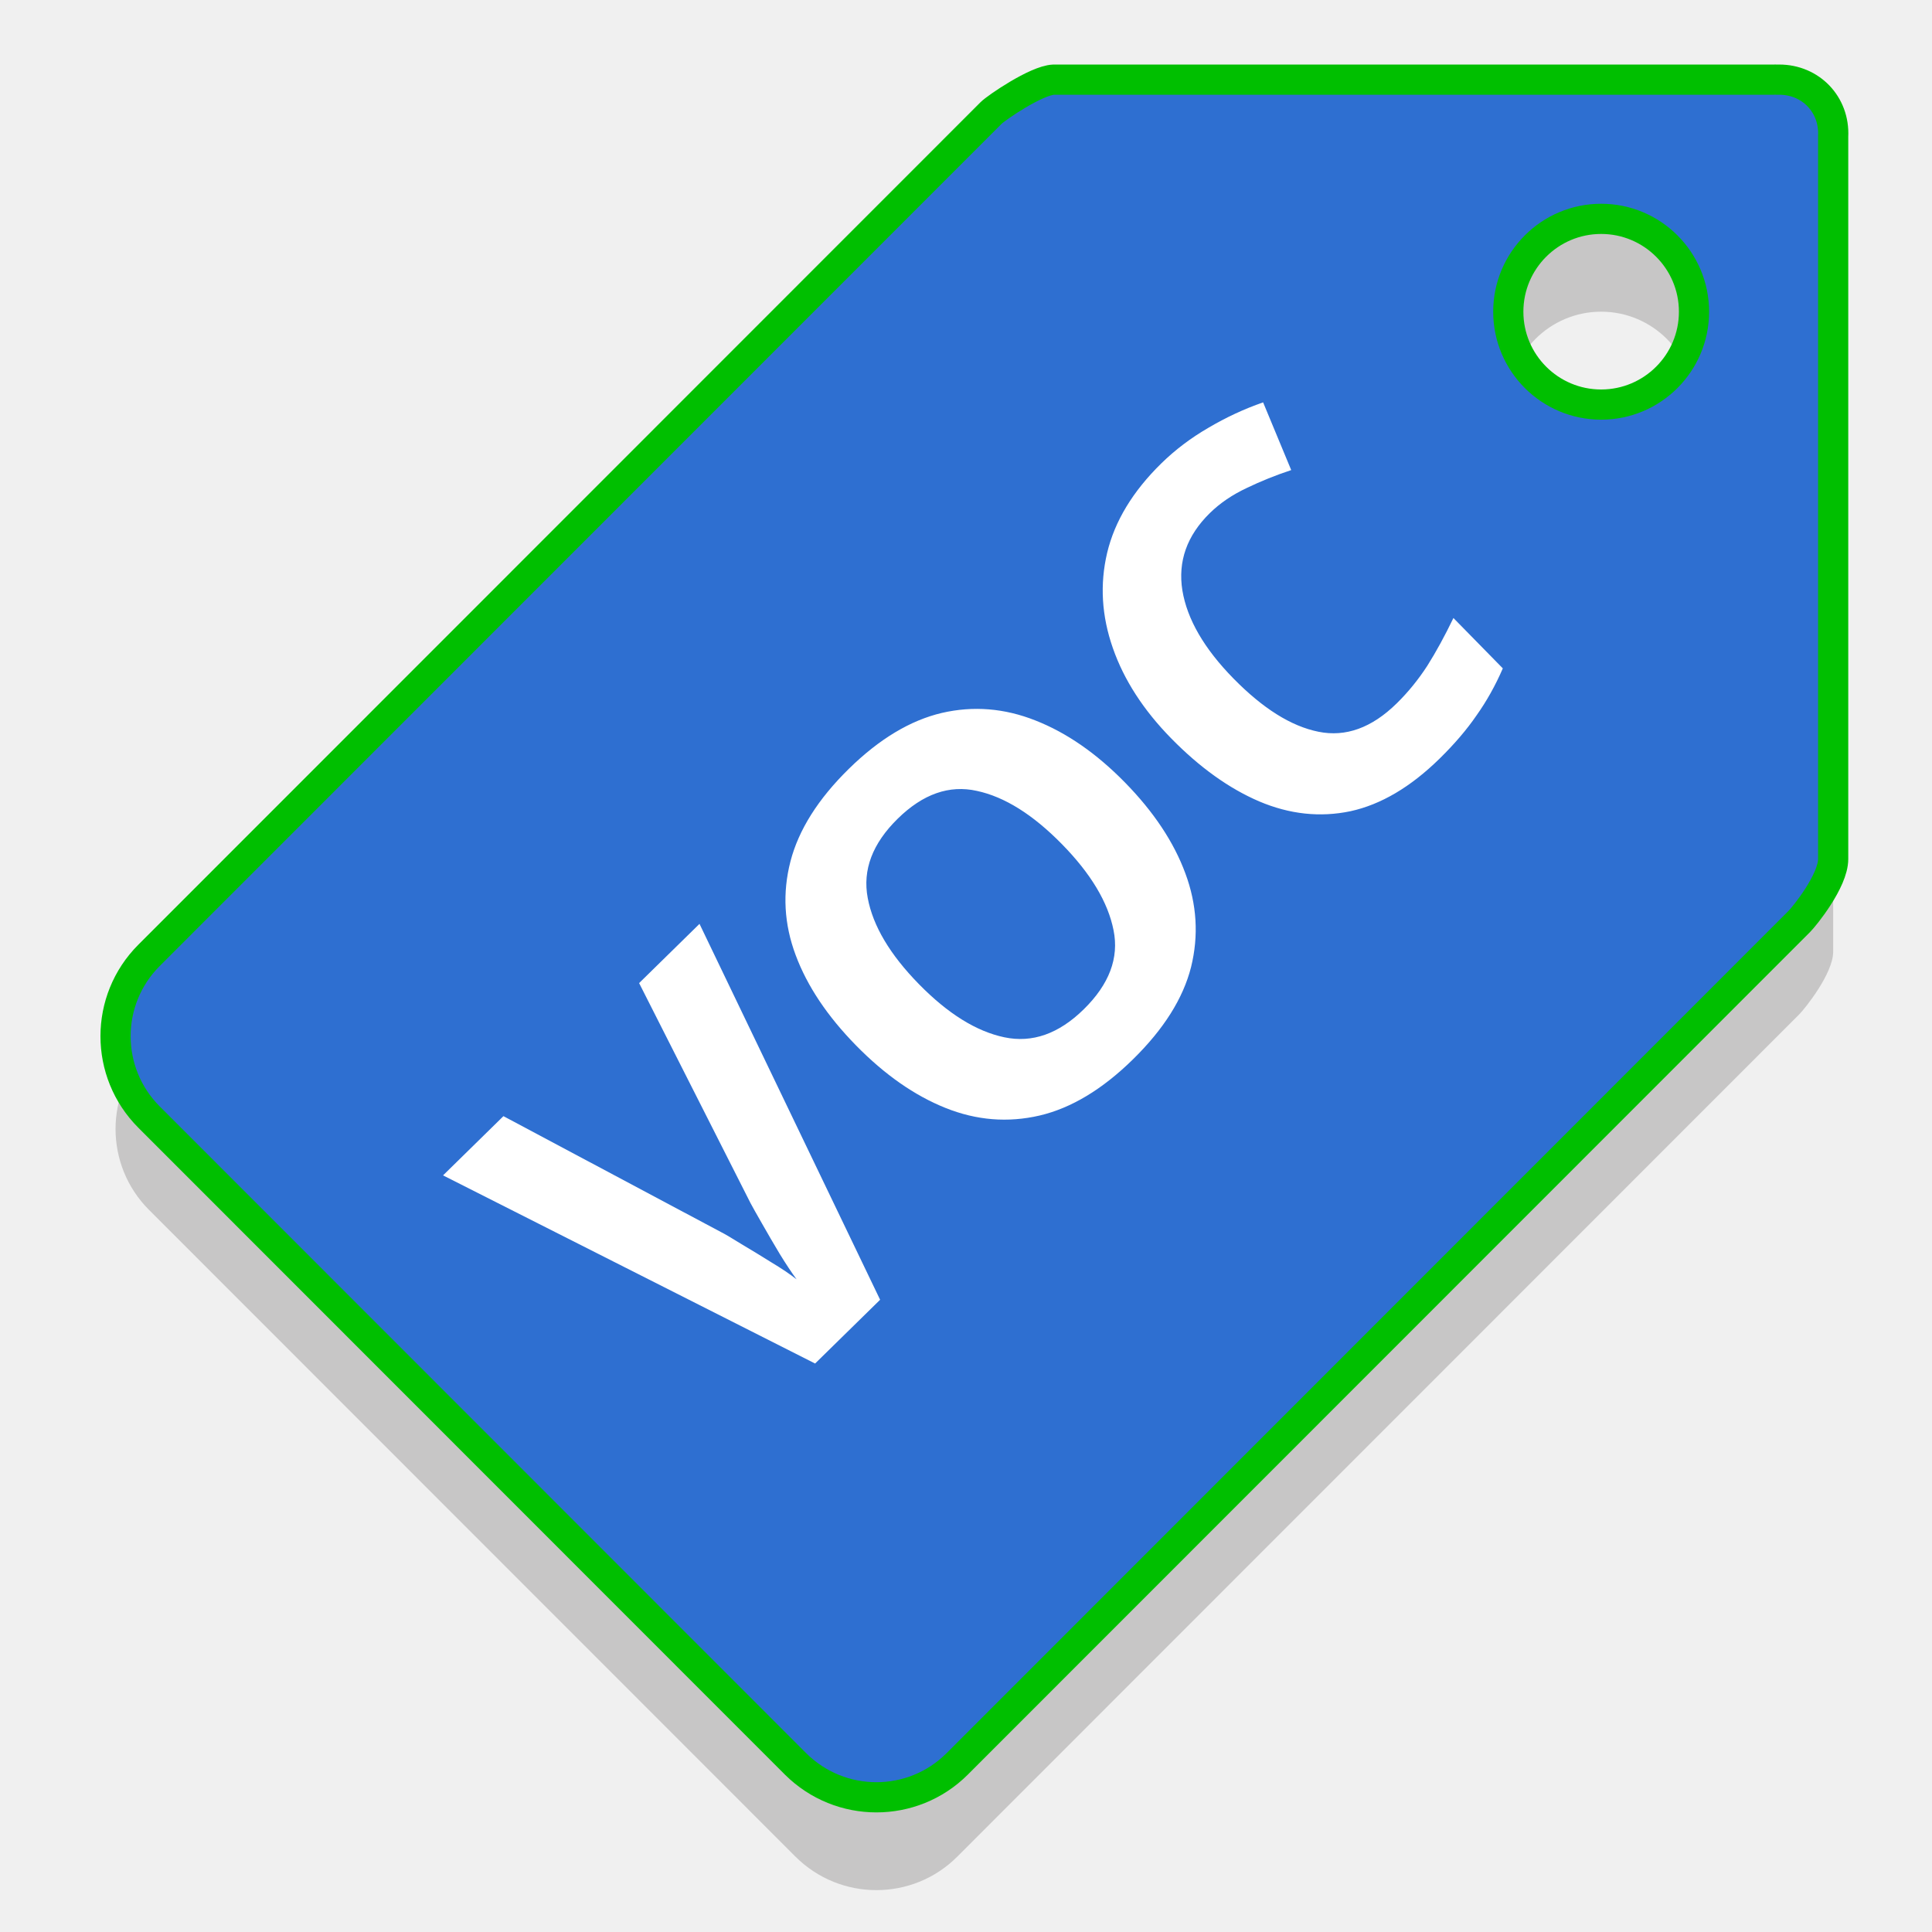
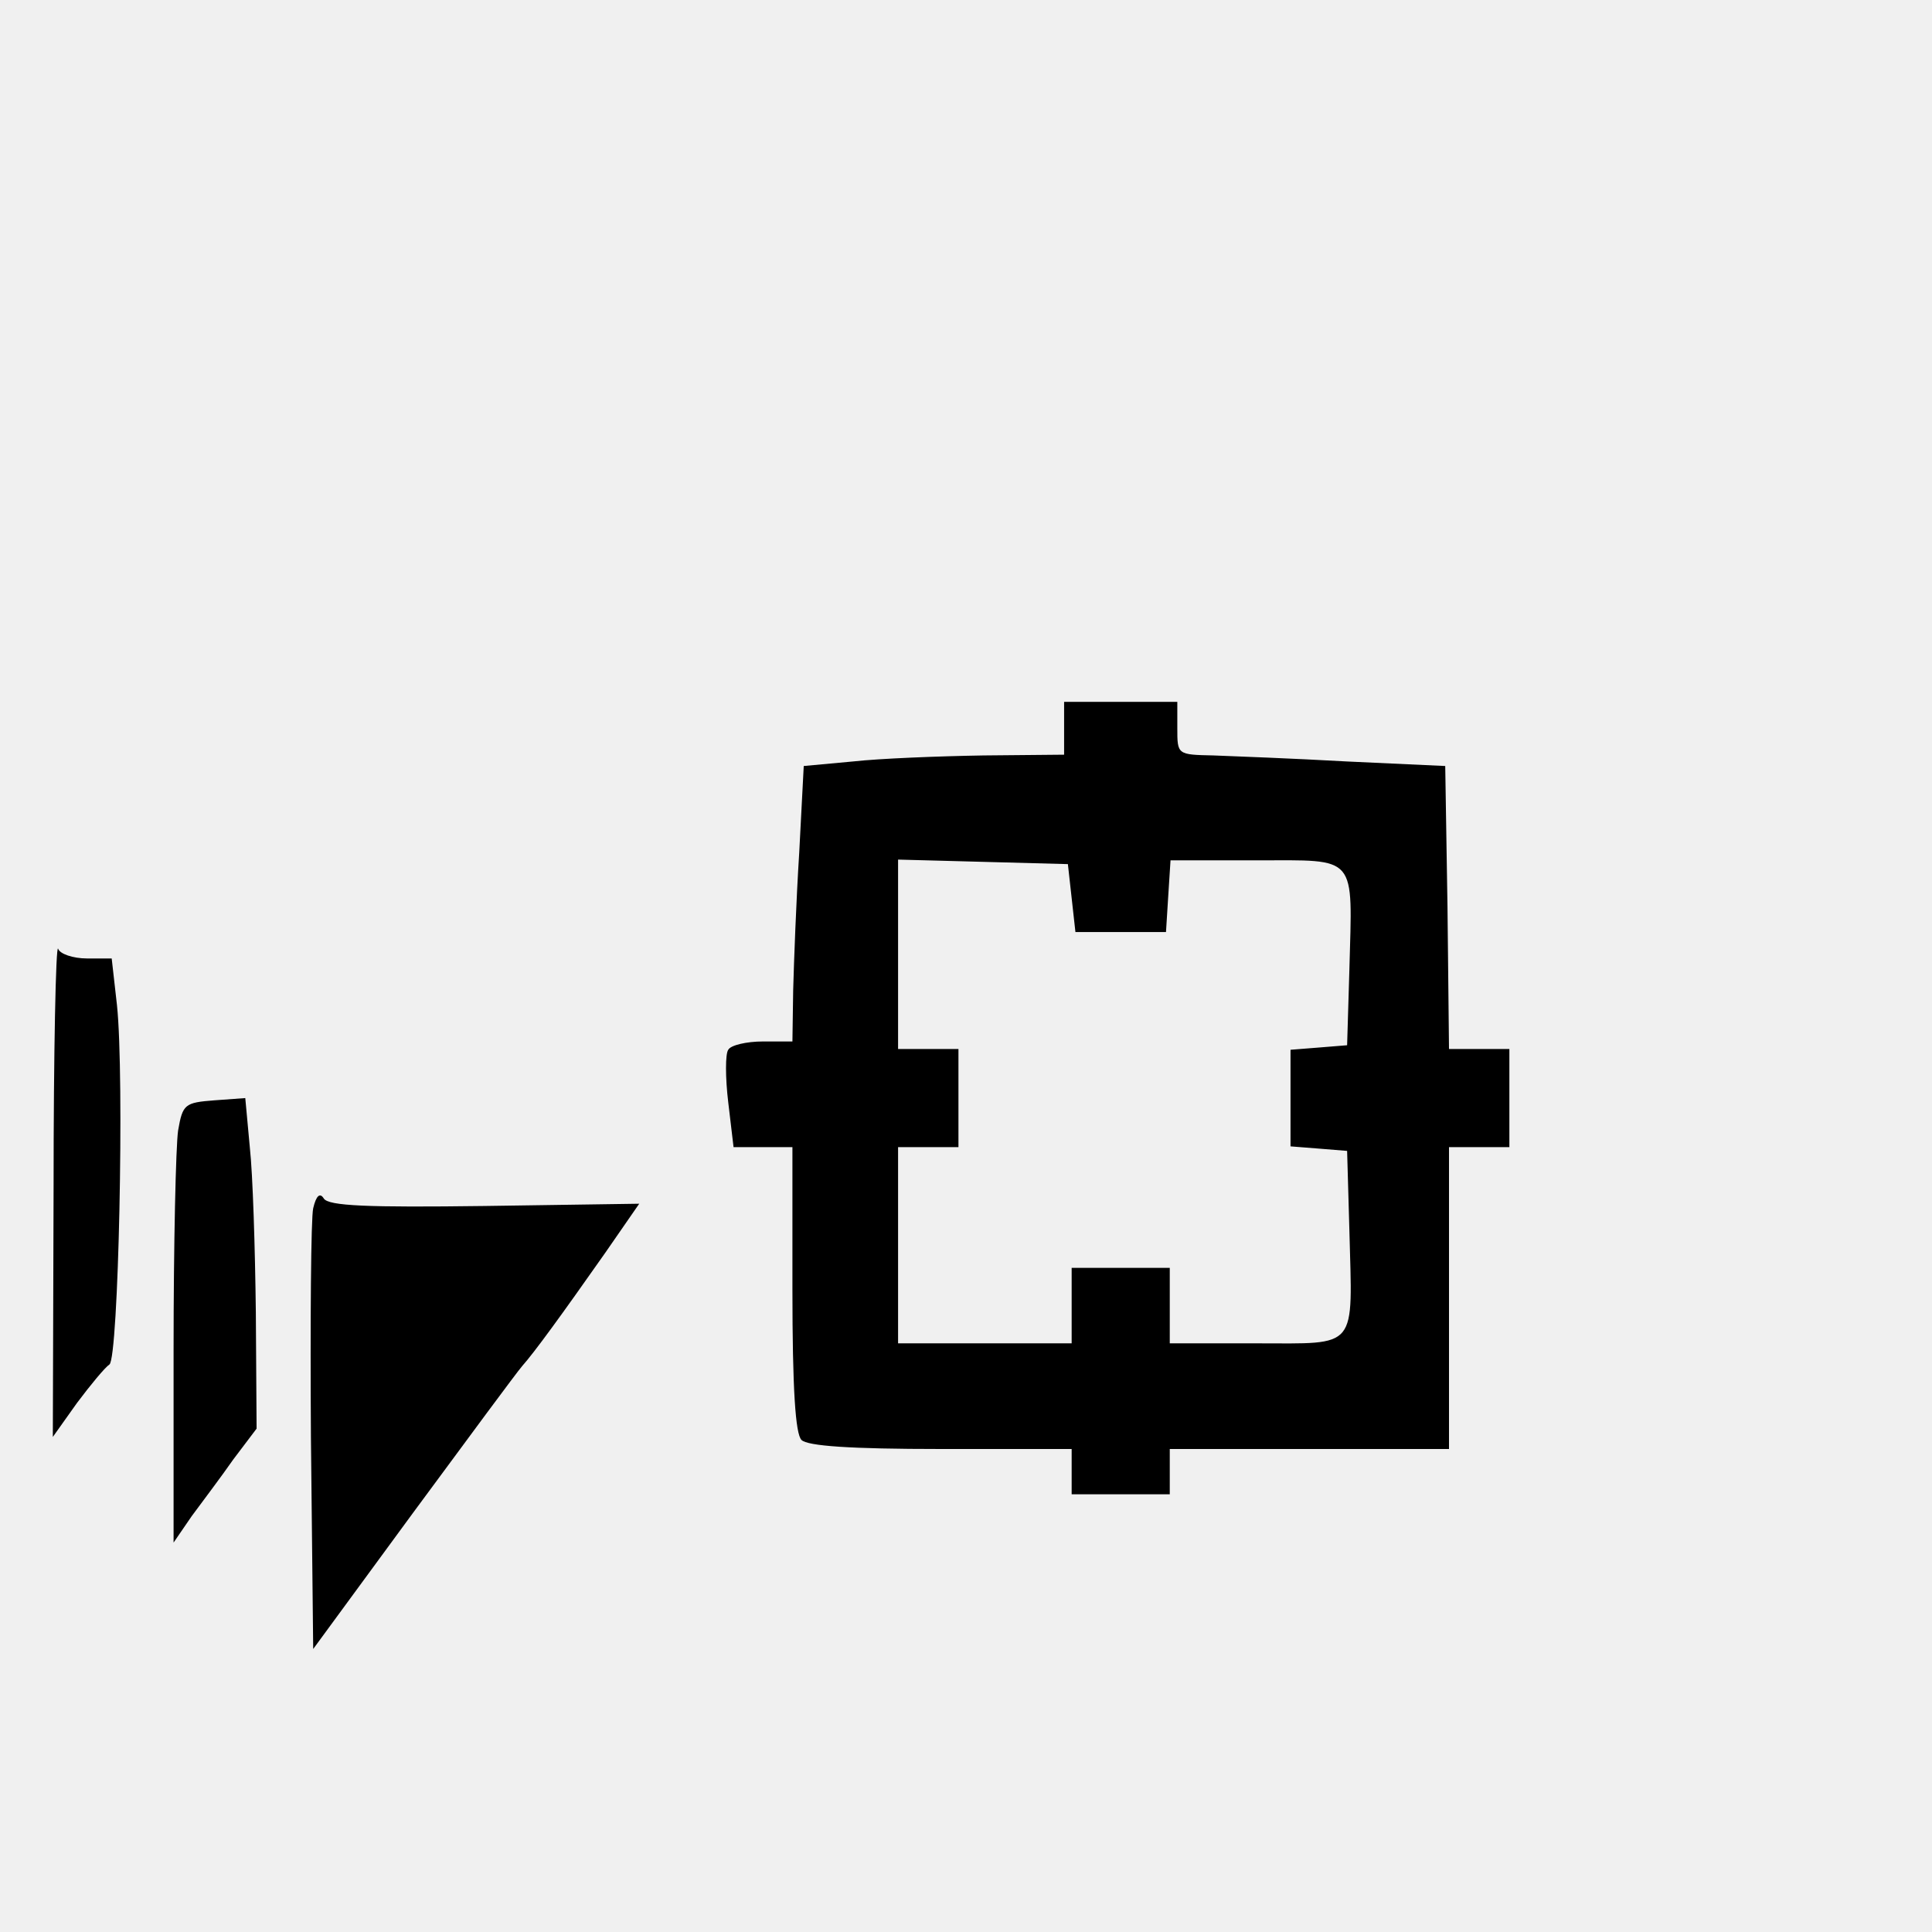
- <svg xmlns="http://www.w3.org/2000/svg" width="64" height="64">
-   <defs>
-     <filter id="svg_10_blur">
-       <feGaussianBlur stdDeviation="0" in="SourceGraphic" />
-     </filter>
-   </defs>
-   <g>
-     <rect fill="none" id="canvas_background" height="402" width="582" y="-1" x="-1" />
-   </g>
-   <g>
-     <g stroke="null" id="svg_19">
-       <path stroke="null" opacity="0.2" id="svg_5" fill="#231F20" d="m58.941,5.713c-0.034,0 -0.068,0 -0.103,0c-0.031,0 -0.057,-0.003 -0.088,0l-23.846,0c-0.58,0.026 -1.901,0.933 -2.072,1.104l-27.895,27.905c-1.479,1.479 -1.479,3.878 0,5.358l21.416,21.426c0.744,0.74 1.712,1.107 2.679,1.107c0.967,0 1.938,-0.368 2.677,-1.107l27.894,-27.905c0.171,-0.171 1.123,-1.343 1.123,-2.072l0,-23.934c0.054,-1.058 -0.747,-1.882 -1.785,-1.882zm-5.901,10.764c-1.698,0 -3.076,-1.378 -3.076,-3.076s1.378,-3.076 3.076,-3.076s3.076,1.378 3.076,3.076s-1.378,3.076 -3.076,3.076z" />
-       <path stroke="#00bf00" id="svg_8" fill="#2e6fd1" d="m58.941,2.638c-0.034,0 -0.068,0 -0.103,0c-0.031,0 -0.057,-0.003 -0.088,0l-23.846,0c-0.58,0.026 -1.901,0.933 -2.072,1.104l-27.895,27.905c-1.479,1.479 -1.479,3.878 0,5.358l21.416,21.426c0.744,0.74 1.712,1.107 2.679,1.107c0.967,0 1.938,-0.368 2.677,-1.107l27.894,-27.905c0.171,-0.171 1.123,-1.343 1.123,-2.072l0,-23.934c0.054,-1.058 -0.747,-1.882 -1.785,-1.882zm-5.901,10.764c-1.698,0 -3.076,-1.378 -3.076,-3.076s1.378,-3.076 3.076,-3.076s3.076,1.378 3.076,3.076s-1.378,3.076 -3.076,3.076z" />
-       <text filter="url(#svg_10_blur)" stroke="#000000" transform="matrix(0.544793,-0.5343019,0.5343019,0.544793,-3.424397,36.239) " font-weight="bold" xml:space="preserve" text-anchor="start" font-family="Oswald, sans-serif" font-size="24" id="svg_10" y="36.275" x="14.46" stroke-width="0" fill="#ffffff">VOC</text>
-     </g>
+ <svg xmlns="http://www.w3.org/2000/svg" version="1.0" width="256pt" height="256pt" viewBox="0 0 256 256" preserveAspectRatio="xMidYMid meet">
+   <g transform="translate(0,256) scale(0.1,-0.1)" fill="#000000" stroke="none">
+     <path d="M1410 1595 l0 -35 -107 -1 c-60 -1 -137 -4 -173 -8 l-65 -6 -6 -115 c-4 -63 -7 -145 -8 -182 l-1 -68 -39 0 c-22 0 -43 -5 -46 -11 -4 -5 -4 -37 0 -70 l7 -59 39 0 39 0 0 -188 c0 -133 4 -192 12 -200 8 -8 64 -12 185 -12 l173 0 0 -30 0 -30 65 0 65 0 0 30 0 30 185 0 185 0 0 200 0 200 40 0 40 0 0 65 0 65 -40 0 -40 0 -2 188 -3 187 -130 6 c-71 4 -151 7 -177 8 -48 1 -48 1 -48 36 l0 35 -75 0 -75 0 0 -35z m10 -225 l5 -45 60 0 60 0 3 48 3 47 114 0 c135 0 127 9 123 -145 l-3 -100 -37 -3 -38 -3 0 -64 0 -64 38 -3 37 -3 3 -105 c4 -160 13 -150 -123 -150 l-115 0 0 50 0 50 -65 0 -65 0 0 -50 0 -50 -115 0 -115 0 0 130 0 130 40 0 40 0 0 65 0 65 -40 0 -40 0 0 125 0 126 113 -3 112 -3 5 -45z" />
+     <path d="M71 986 l-1 -330 32 45 c18 24 37 47 43 51 12 8 20 381 10 476 l-7 62 -33 0 c-18 0 -36 6 -38 13 -3 6 -6 -136 -6 -317z" />
+     <path d="M284 1102 c-39 -3 -42 -5 -48 -40 -3 -20 -6 -151 -6 -291 l0 -255 24 35 c14 19 39 52 55 75 l31 41 -1 154 c-1 85 -4 183 -8 219 l-6 65 -41 -3z" />
+     <path d="M415 959 c-3 -13 -4 -150 -3 -304 l3 -280 132 180 c73 99 138 187 145 195 16 18 51 66 110 150 l45 65 -205 -3 c-155 -2 -207 0 -213 10 -5 8 -10 4 -14 -13z" />
  </g>
</svg>
